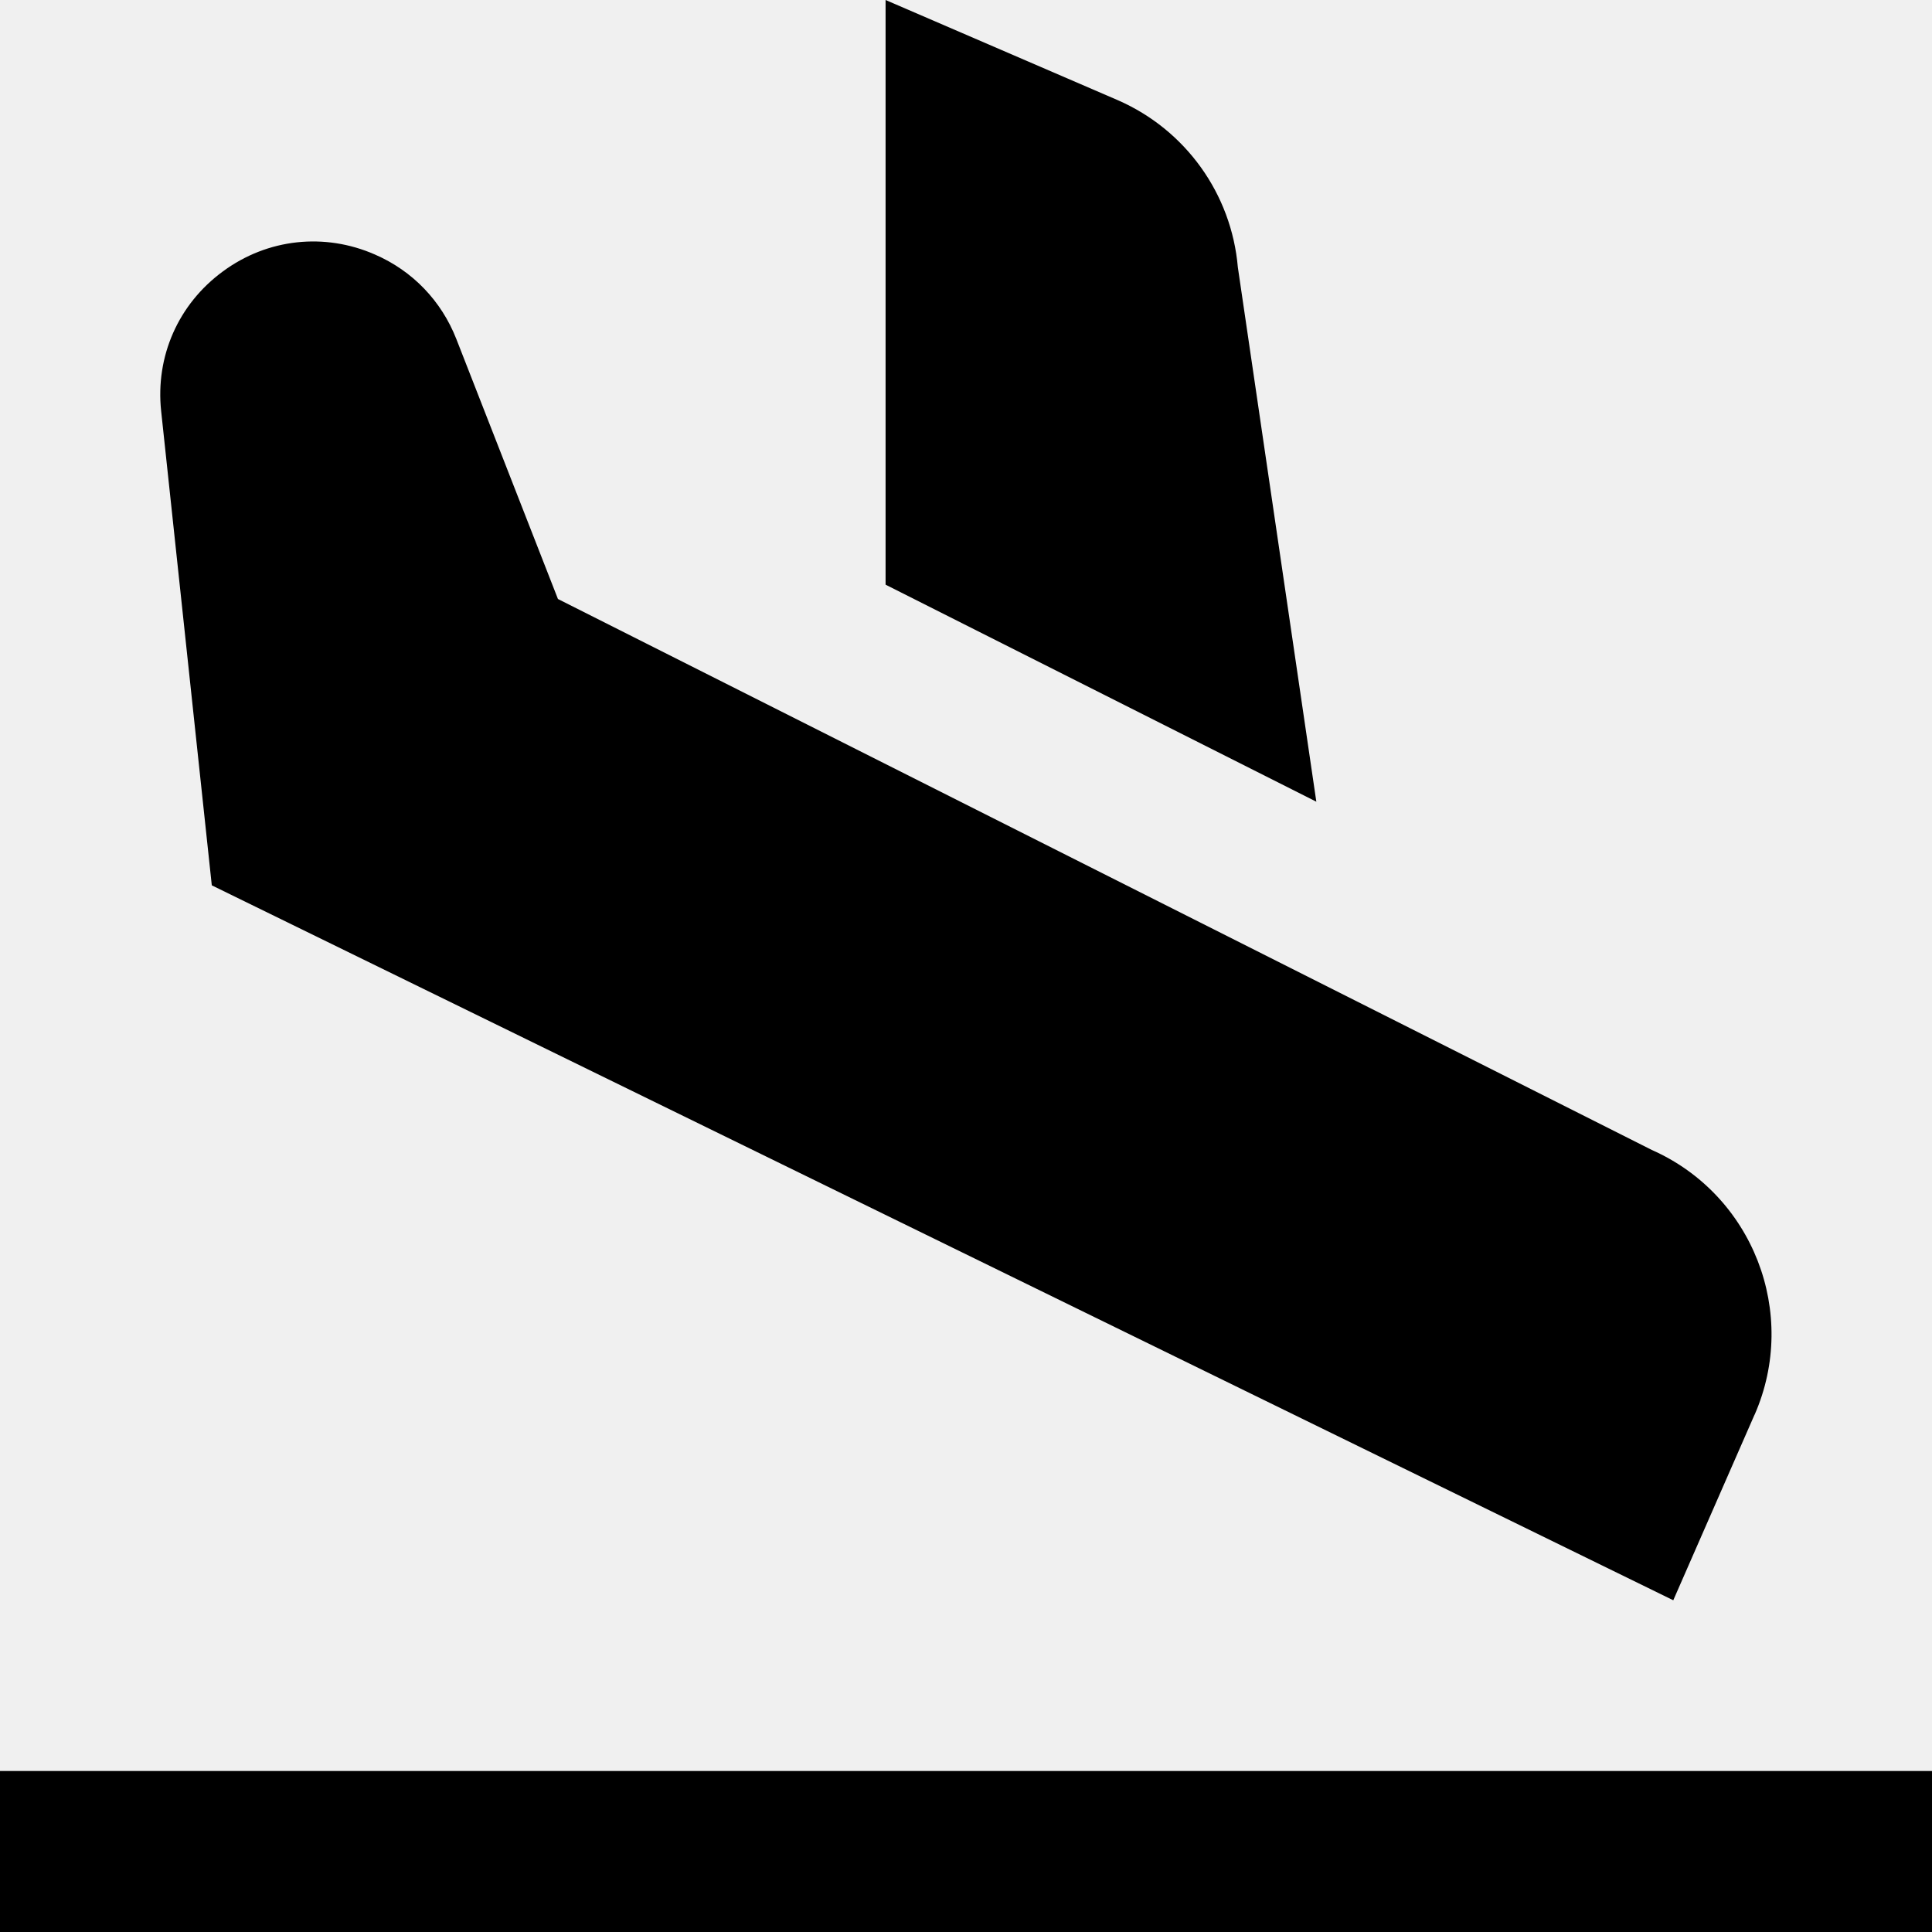
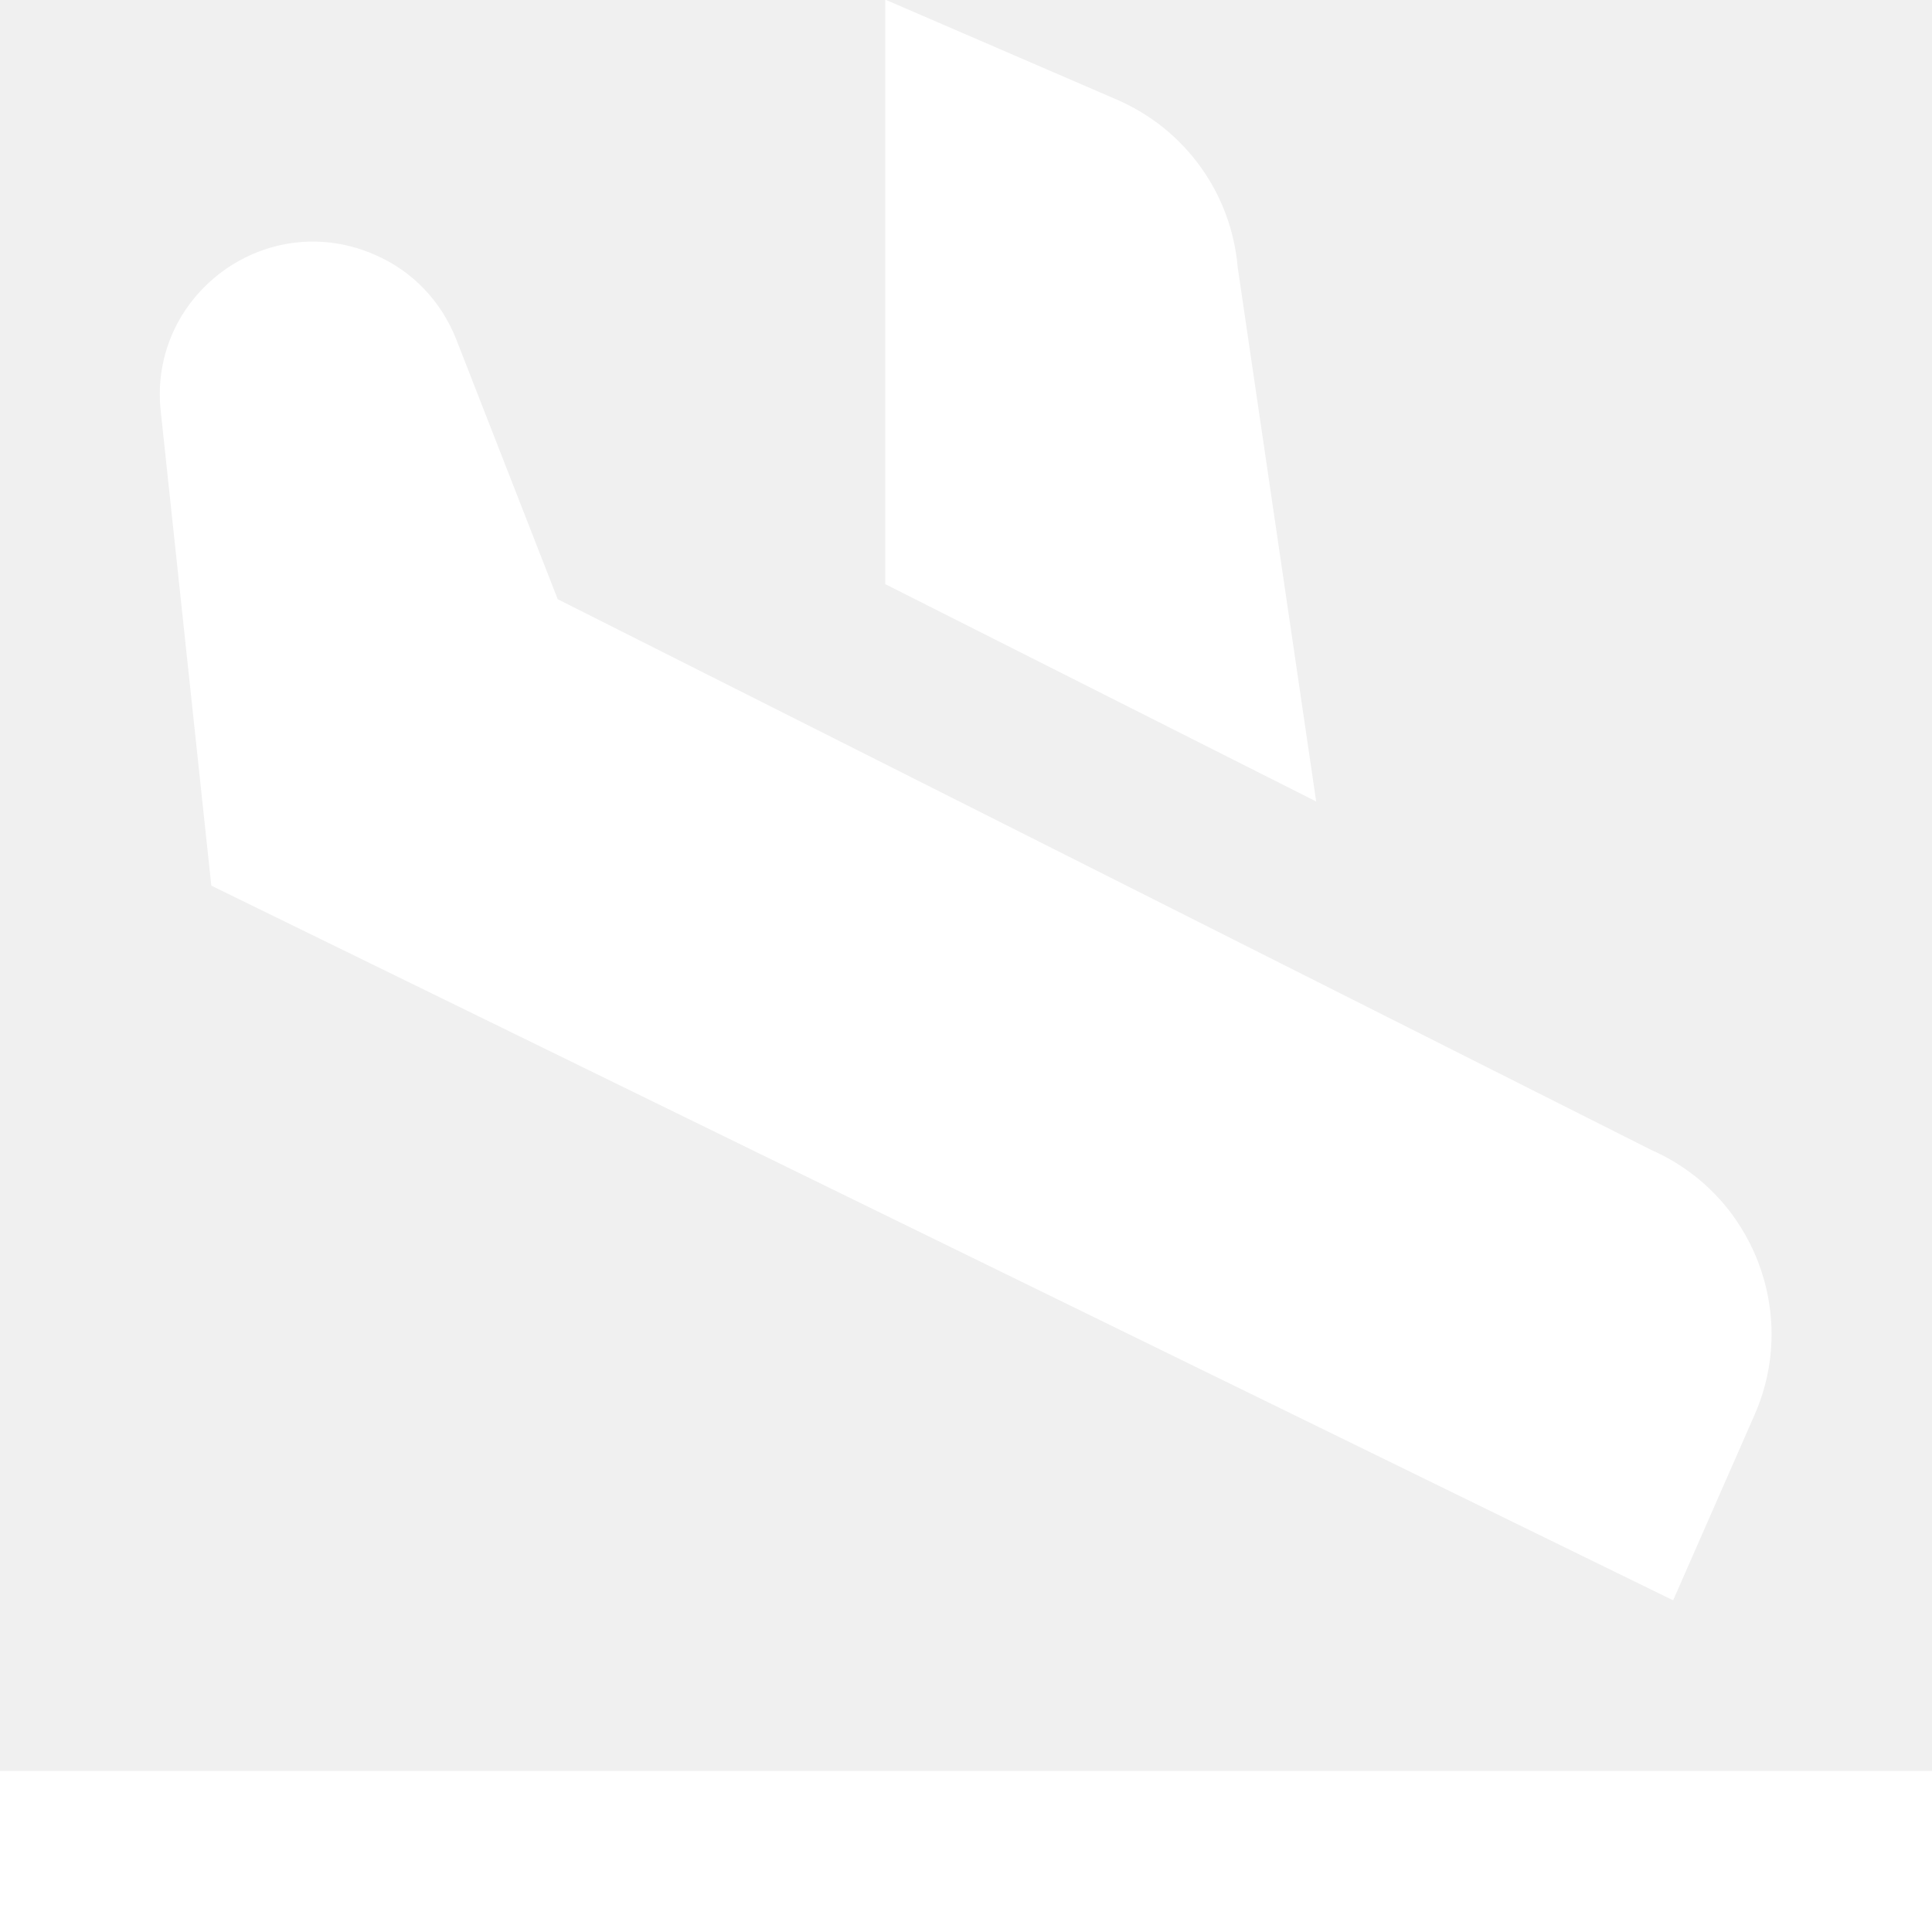
- <svg xmlns="http://www.w3.org/2000/svg" id="Layer_1" data-name="Layer 1" viewBox="0 0 24 24" width="512" height="512">
-   <path d="M24,24H0v-2H24v2Zm-2.203-6.427c.551-1.26-.022-2.732-1.278-3.288L6.931,7.441l-1.262-3.229c-.186-.475-.545-.848-1.011-1.05-.627-.275-1.335-.198-1.887,.208-.555,.406-.842,1.055-.769,1.738l.629,5.89,18.155,8.881,1.01-2.306Zm-5.445-7.614l-.975-6.639c-.079-.912-.649-1.707-1.49-2.075l-2.886-1.245V7.263l5.351,2.696Z" />
+ <svg xmlns="http://www.w3.org/2000/svg" version="1.1" id="Layer_1" x="0px" y="0px" viewBox="-41 164.9 512 512" style="enable-background:new -41 164.9 512 512;" xml:space="preserve">
+   <style type="text/css">
+ 	.st0{fill:#FFFFFF;}
+ </style>
+   <path class="st0" d="M471,676.9H-41v-42.7h512V676.9z M424,539.8c11.8-26.9-0.5-58.3-27.3-70.1l-289.9-146l-26.9-68.9  c-4-10.1-11.6-18.1-21.6-22.4c-13.4-5.9-28.5-4.2-40.3,4.4c-11.8,8.7-18,22.5-16.4,37.1l13.4,125.7L402.4,589L424,539.8L424,539.8z   M307.8,377.3L287,235.7c-1.7-19.5-13.8-36.4-31.8-44.3l-61.6-26.6v154.9L307.8,377.3z" />
</svg>
